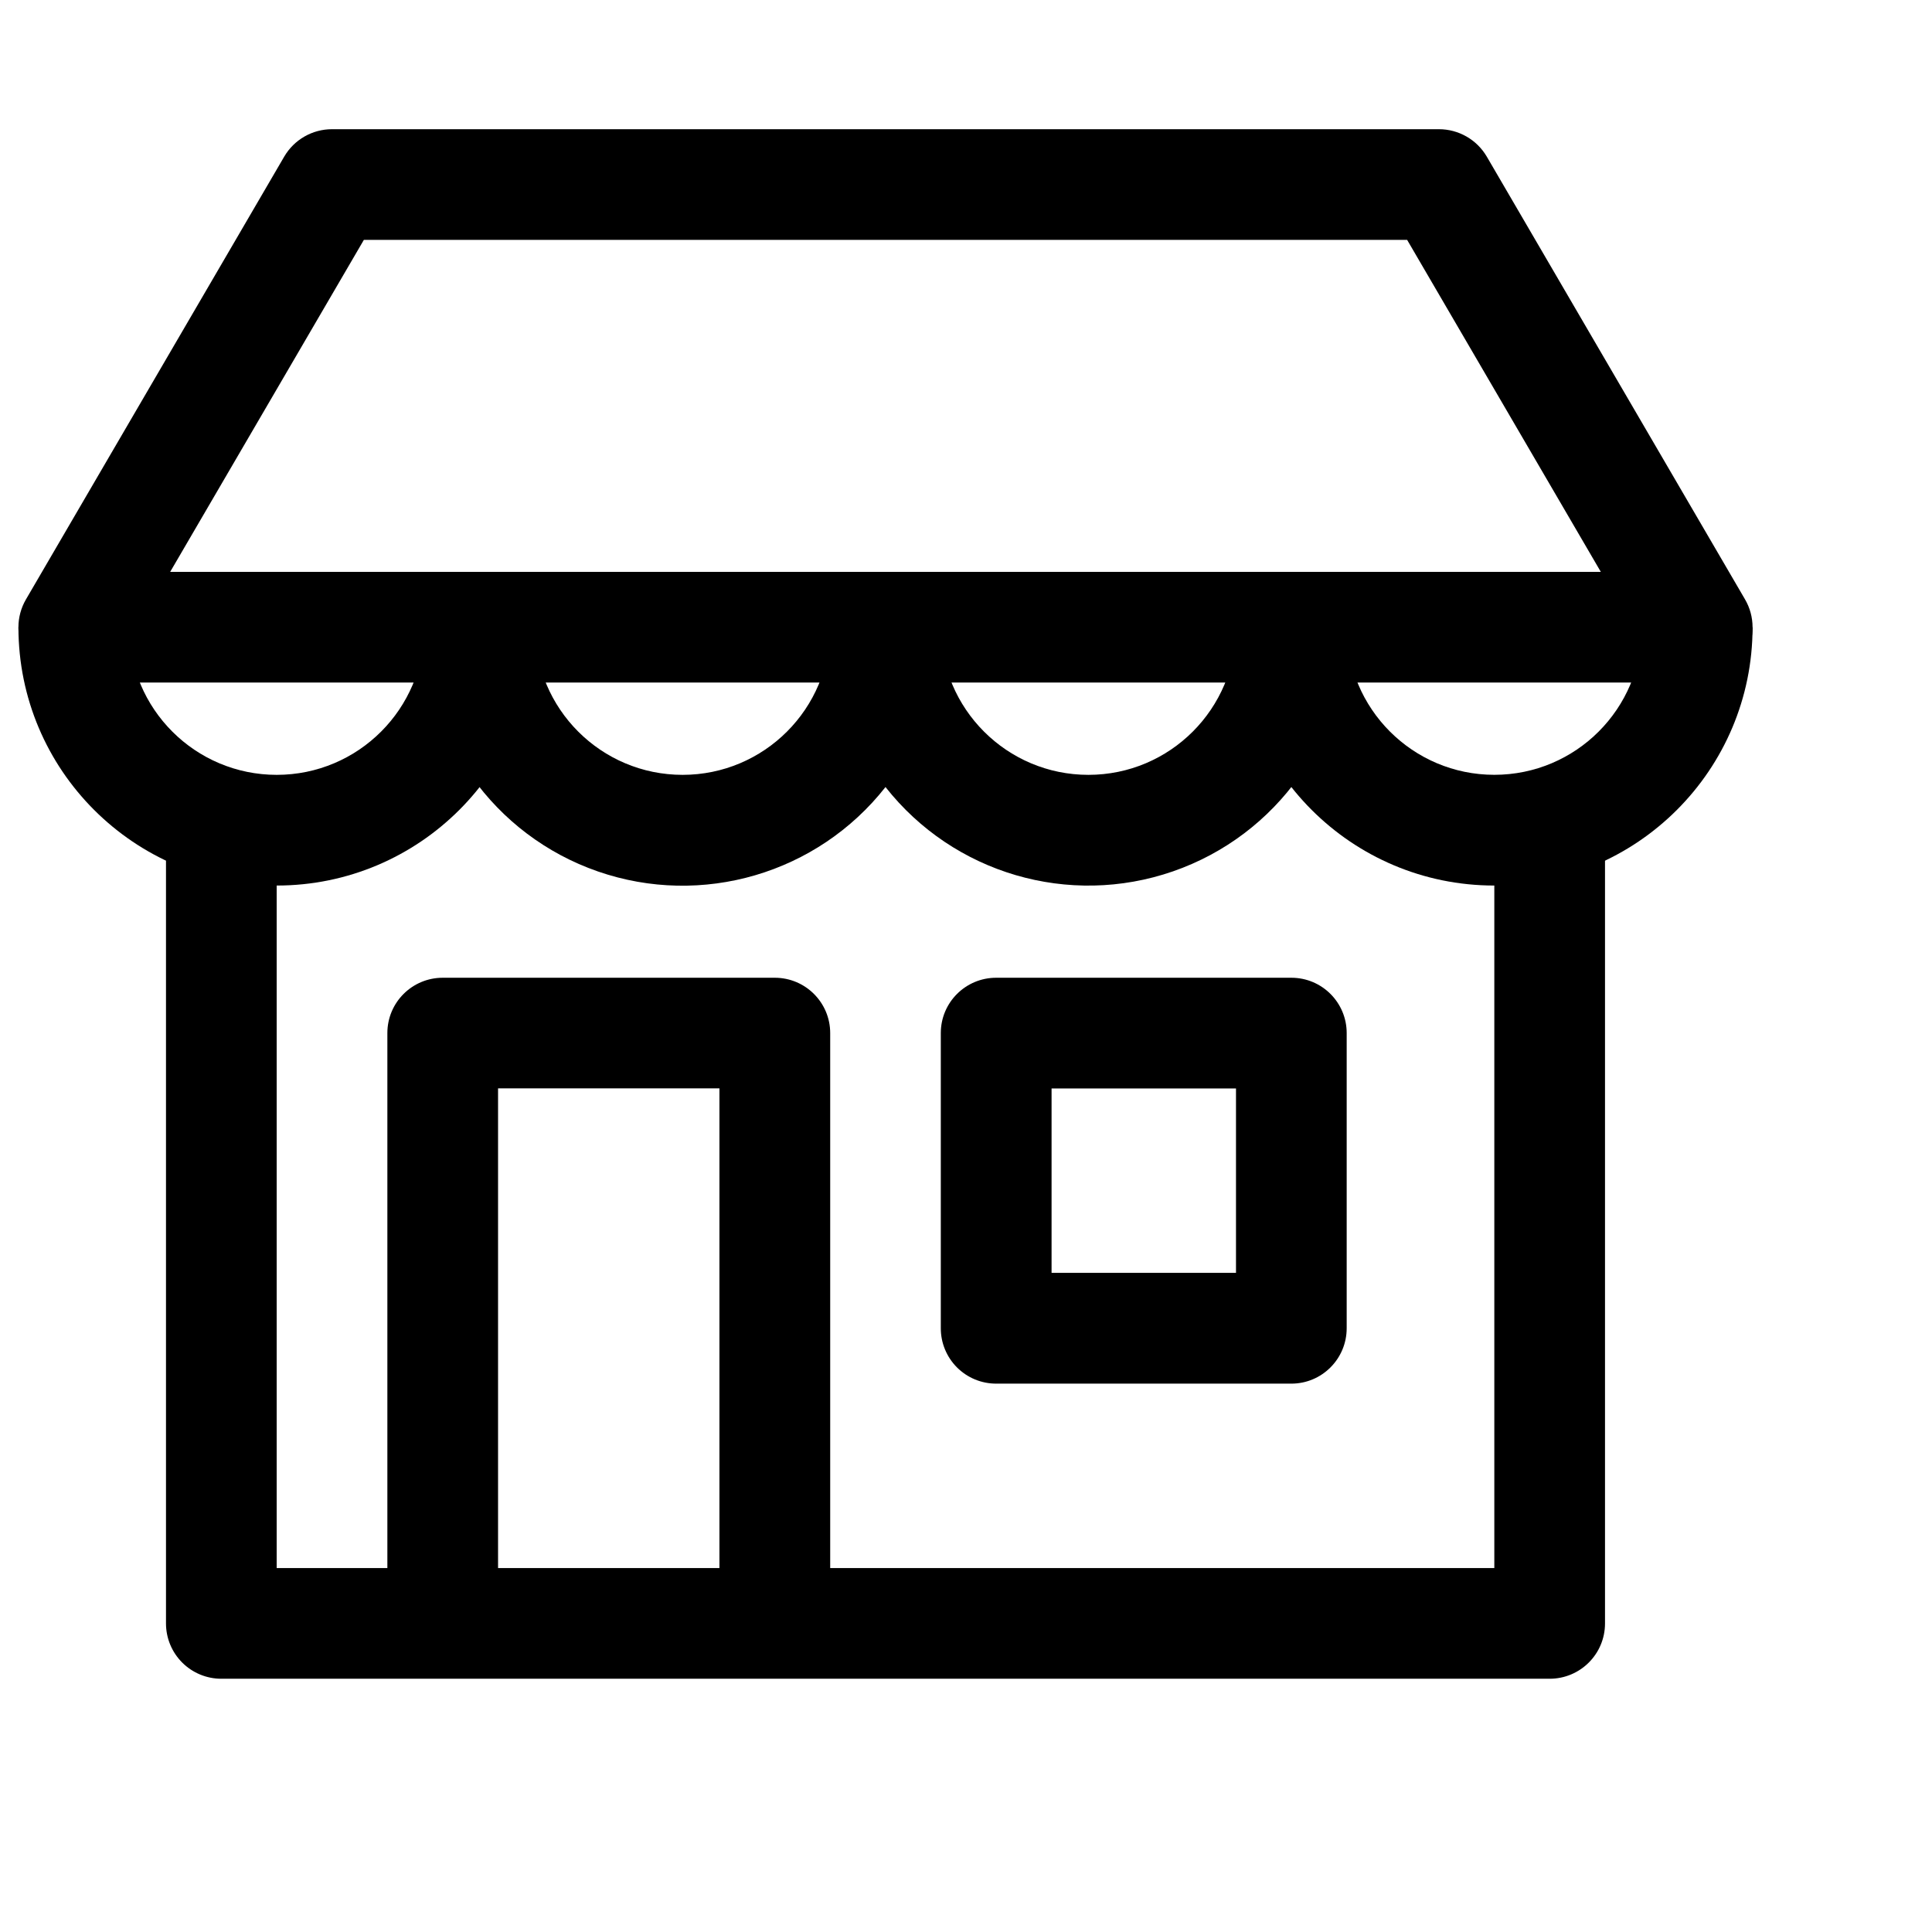
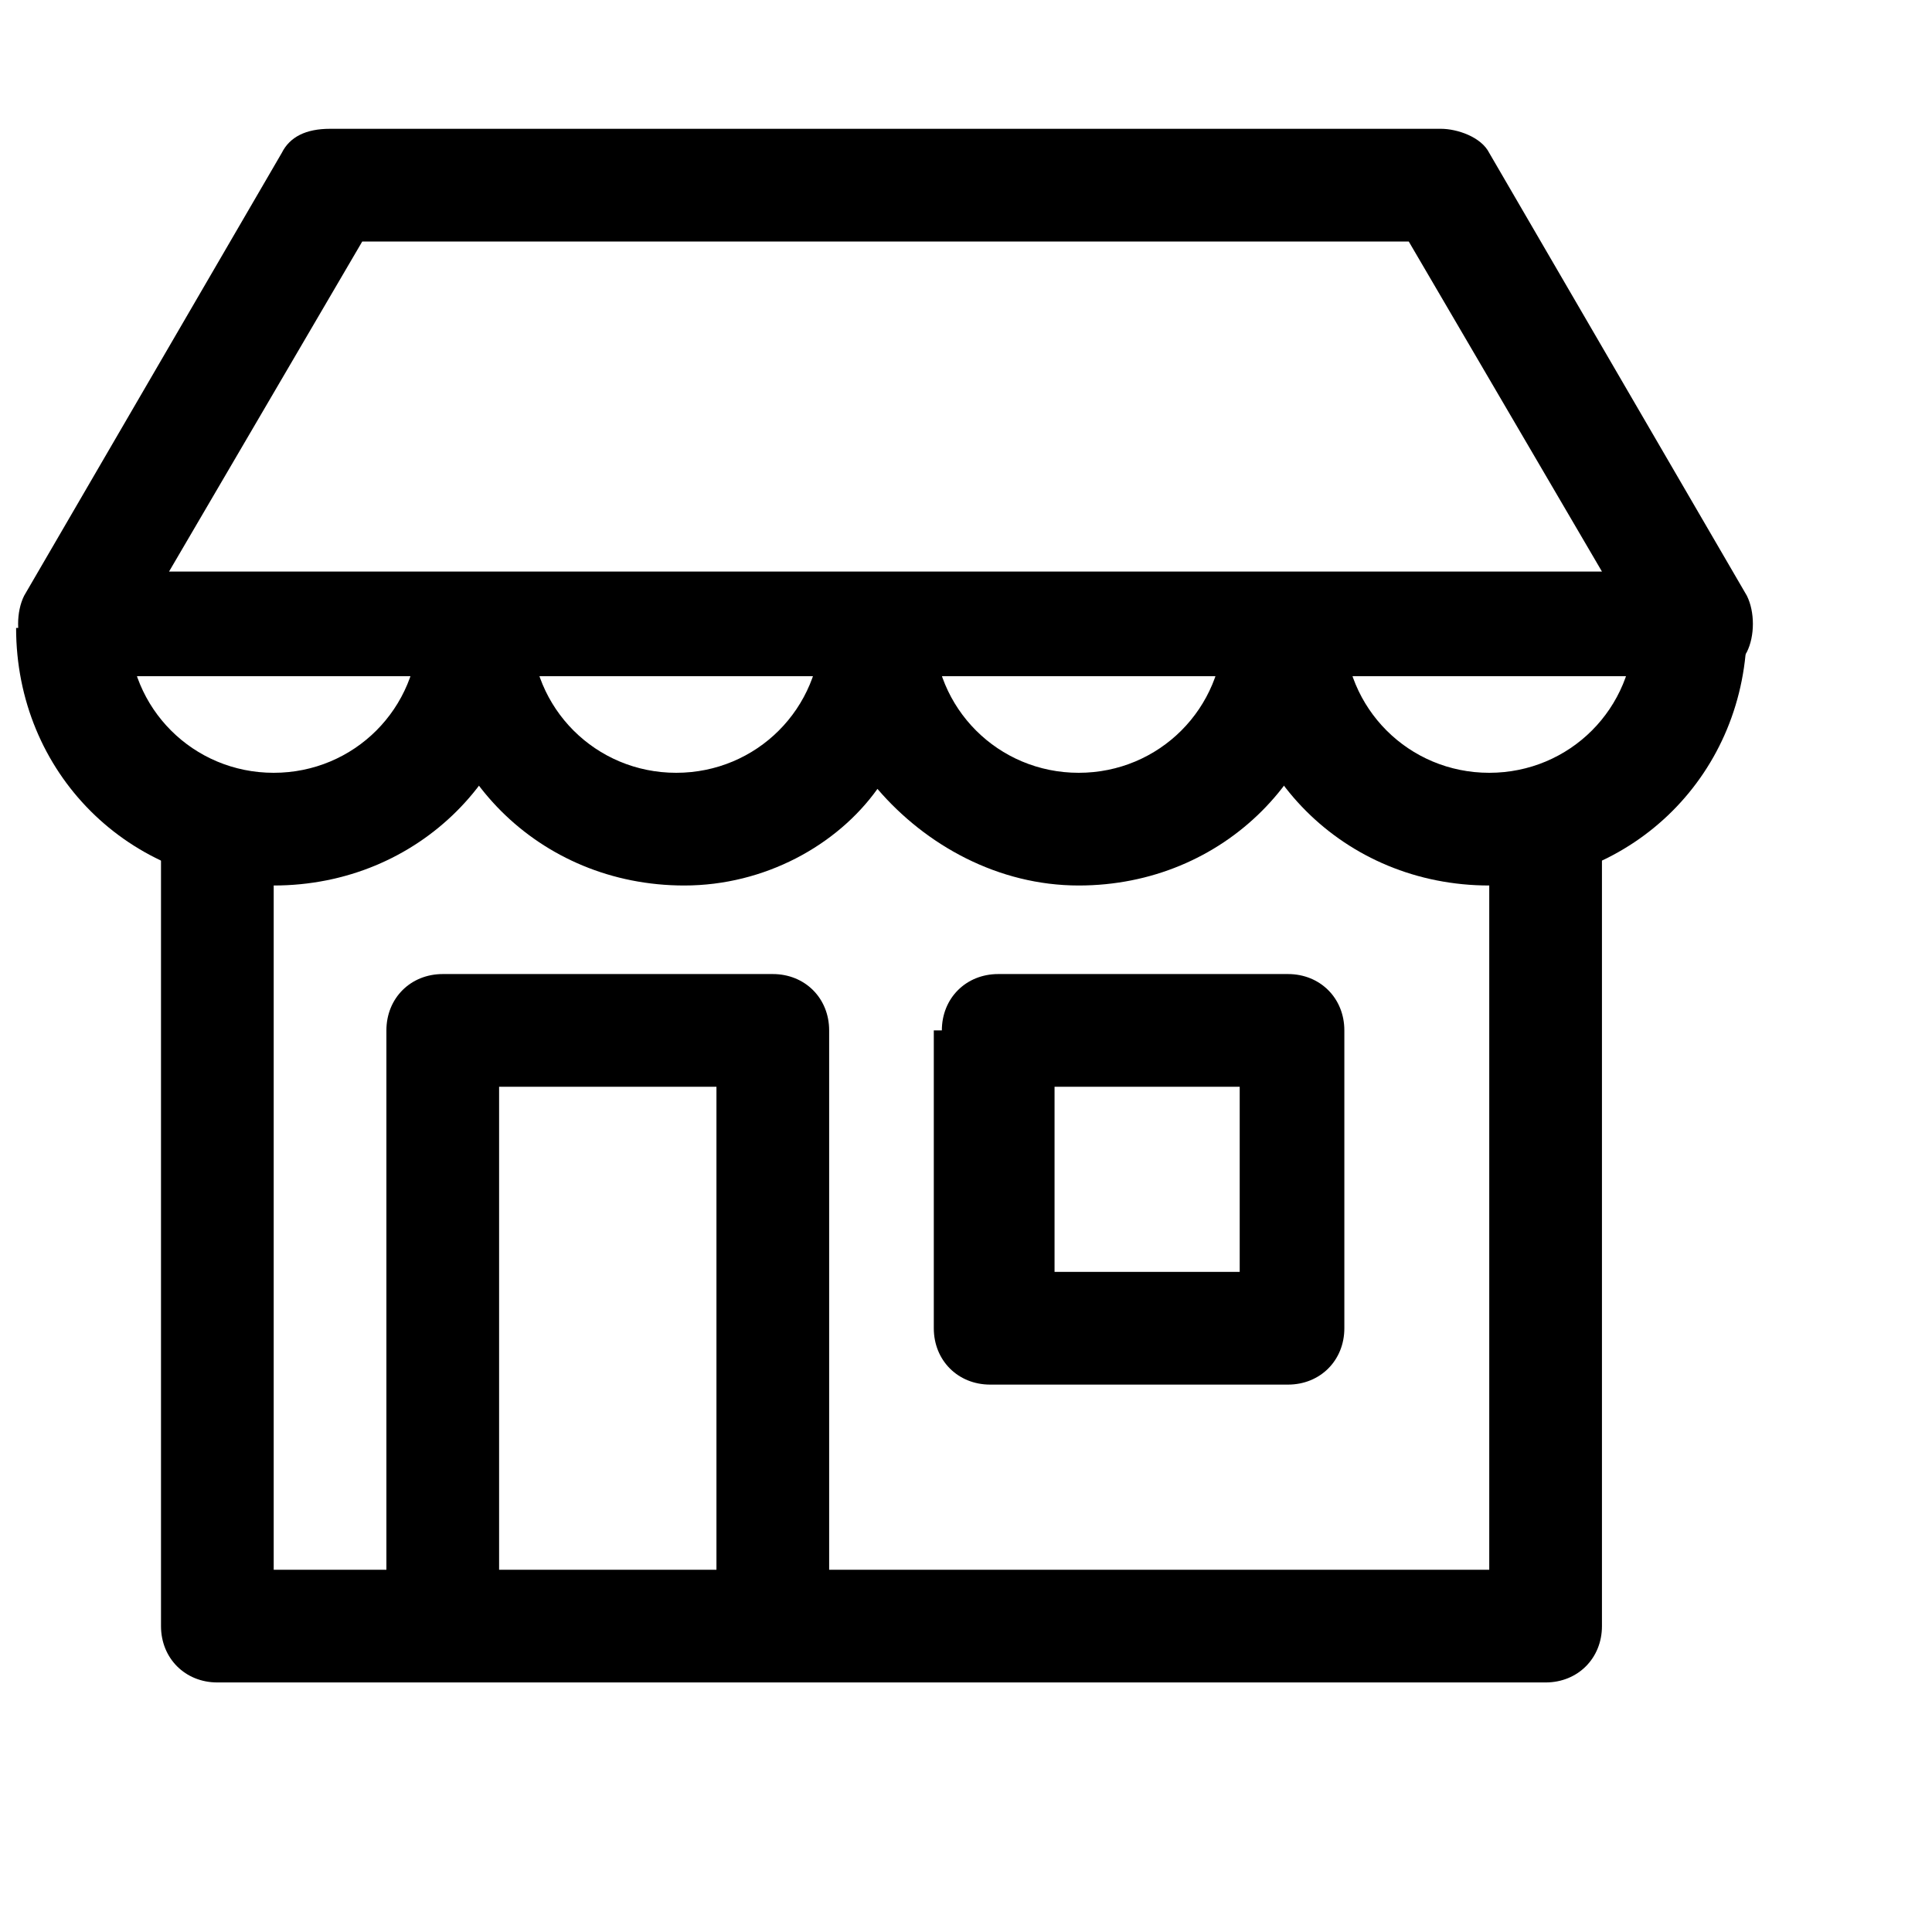
- <svg xmlns="http://www.w3.org/2000/svg" width="24" height="24" baseProfile="full" viewBox="0 0 24 24">
-   <path d="M3.531 1.945a.687.687 0 0 1 .594-.34h13.75c.244 0 .47.129.594.34l3.208 5.5a.687.687 0 0 1-.594 1.034H.917a.687.687 0 0 1-.594-1.034l3.208-5.5ZM4.52 2.98 2.114 7.104h17.772L17.48 2.98H4.52ZM2.75 9.854c.38 0 .687.308.687.688v8.937h15.126v-8.937a.688.688 0 1 1 1.375 0v9.625c0 .38-.308.687-.688.687H2.75a.687.687 0 0 1-.688-.687v-9.625c0-.38.308-.688.688-.688Z" />
-   <path d="M4.812 12.833c0-.38.308-.687.688-.687h4.125c.38 0 .688.308.688.687V20H8.937v-6.48h-2.75V20H4.812v-7.167Zm6.875 0c0-.38.308-.687.688-.687h3.667c.38 0 .687.308.687.687V16.5c0 .38-.308.688-.687.688h-3.667a.687.687 0 0 1-.688-.688v-3.667Zm1.376.688v2.291h2.291v-2.291h-2.291ZM1.604 7.792a1.833 1.833 0 0 0 3.667 0h1.375a3.208 3.208 0 0 1-6.417 0h1.375Z" />
-   <path d="M6.646 7.792a1.833 1.833 0 0 0 3.667 0h1.374a1.833 1.833 0 1 0 3.667 0h1.375A3.208 3.208 0 0 1 11 9.777a3.208 3.208 0 0 1-5.73-1.985h1.376Z" />
-   <path d="M16.73 7.792a1.833 1.833 0 0 0 3.666 0h1.375a3.208 3.208 0 1 1-6.417 0h1.375Z" />
+ <svg xmlns="http://www.w3.org/2000/svg" x="0" y="0" viewBox="0 0 24 24" width="24" height="24" xml:space="preserve">
+   <path class="st0" d="M3.5 1.9c.1-.2.3-.3.6-.3h13.8c.2 0 .5.1.6.3l3.2 5.5c.1.2.1.5 0 .7-.1.2-.4.3-.6.3H.9c-.2 0-.5-.1-.6-.3-.1-.2-.1-.5 0-.7l3.2-5.5zm1 1.1L2.1 7.1h17.8L17.5 3h-13zM2.7 9.9c.4 0 .7.3.7.7v8.9h15.1v-8.9c0-.4.3-.7.7-.7.4 0 .7.3.7.7v9.6c0 .4-.3.7-.7.7H2.7c-.4 0-.7-.3-.7-.7v-9.6c.1-.4.4-.7.7-.7z" />
+   <path class="st0" d="M4.8 12.8c0-.4.3-.7.7-.7h4.1c.4 0 .7.3.7.7V20H8.9v-6.5H6.2V20H4.8v-7.2zm6.9 0c0-.4.3-.7.7-.7H16c.4 0 .7.3.7.7v3.7c0 .4-.3.7-.7.7h-3.7c-.4 0-.7-.3-.7-.7v-3.7zm1.4.7v2.3h2.3v-2.3h-2.3zM1.6 7.8c0 1 .8 1.8 1.8 1.8s1.8-.8 1.8-1.8h1.4c0 1.8-1.4 3.2-3.2 3.2S.2 9.6.2 7.8h1.4z" />
+   <path class="st0" d="M6.6 7.8c0 1 .8 1.8 1.8 1.8s1.8-.8 1.8-1.8h1.4c0 1 .8 1.8 1.8 1.8s1.8-.8 1.8-1.8h1.4c0 1.8-1.4 3.2-3.2 3.2-1 0-1.9-.5-2.5-1.2-.5.7-1.4 1.2-2.4 1.2-1.8 0-3.2-1.4-3.2-3.2h1.3z" />
+   <path class="st0" d="M16.7 7.8c0 1 .8 1.8 1.8 1.8s1.8-.8 1.8-1.8h1.4c0 1.8-1.4 3.2-3.2 3.2-1.8 0-3.2-1.4-3.2-3.2h1.4z" />
</svg>
